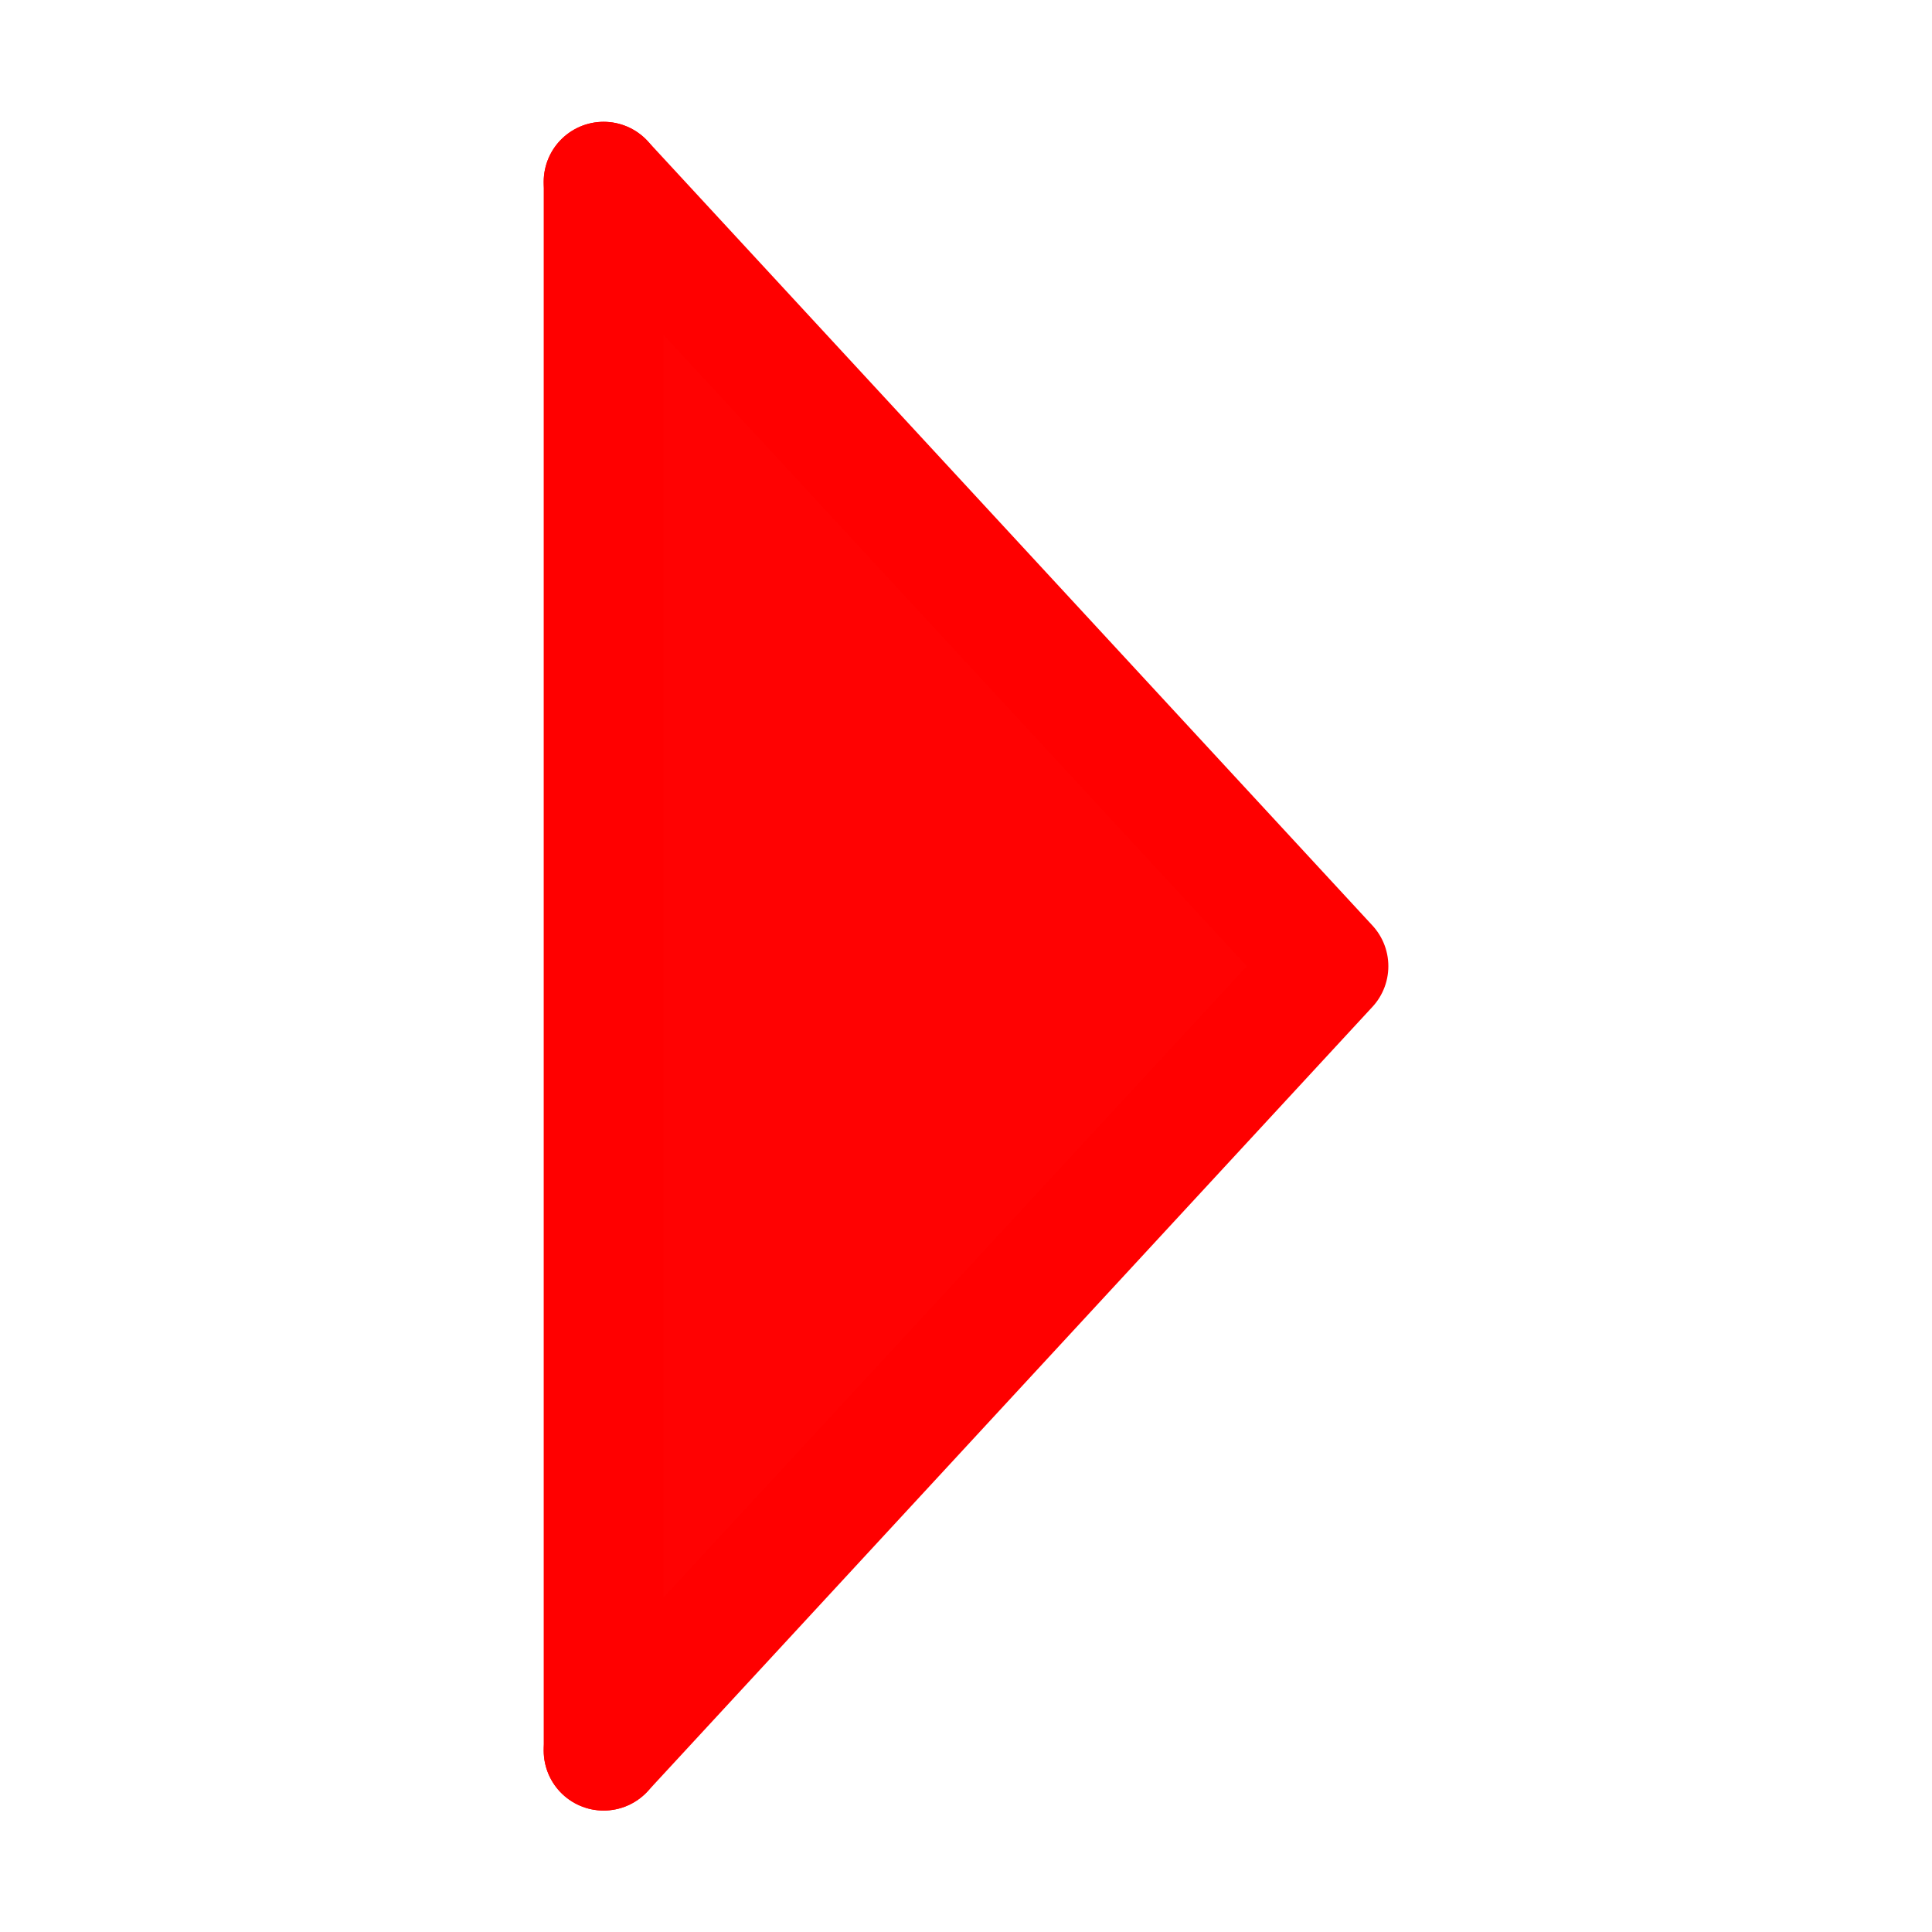
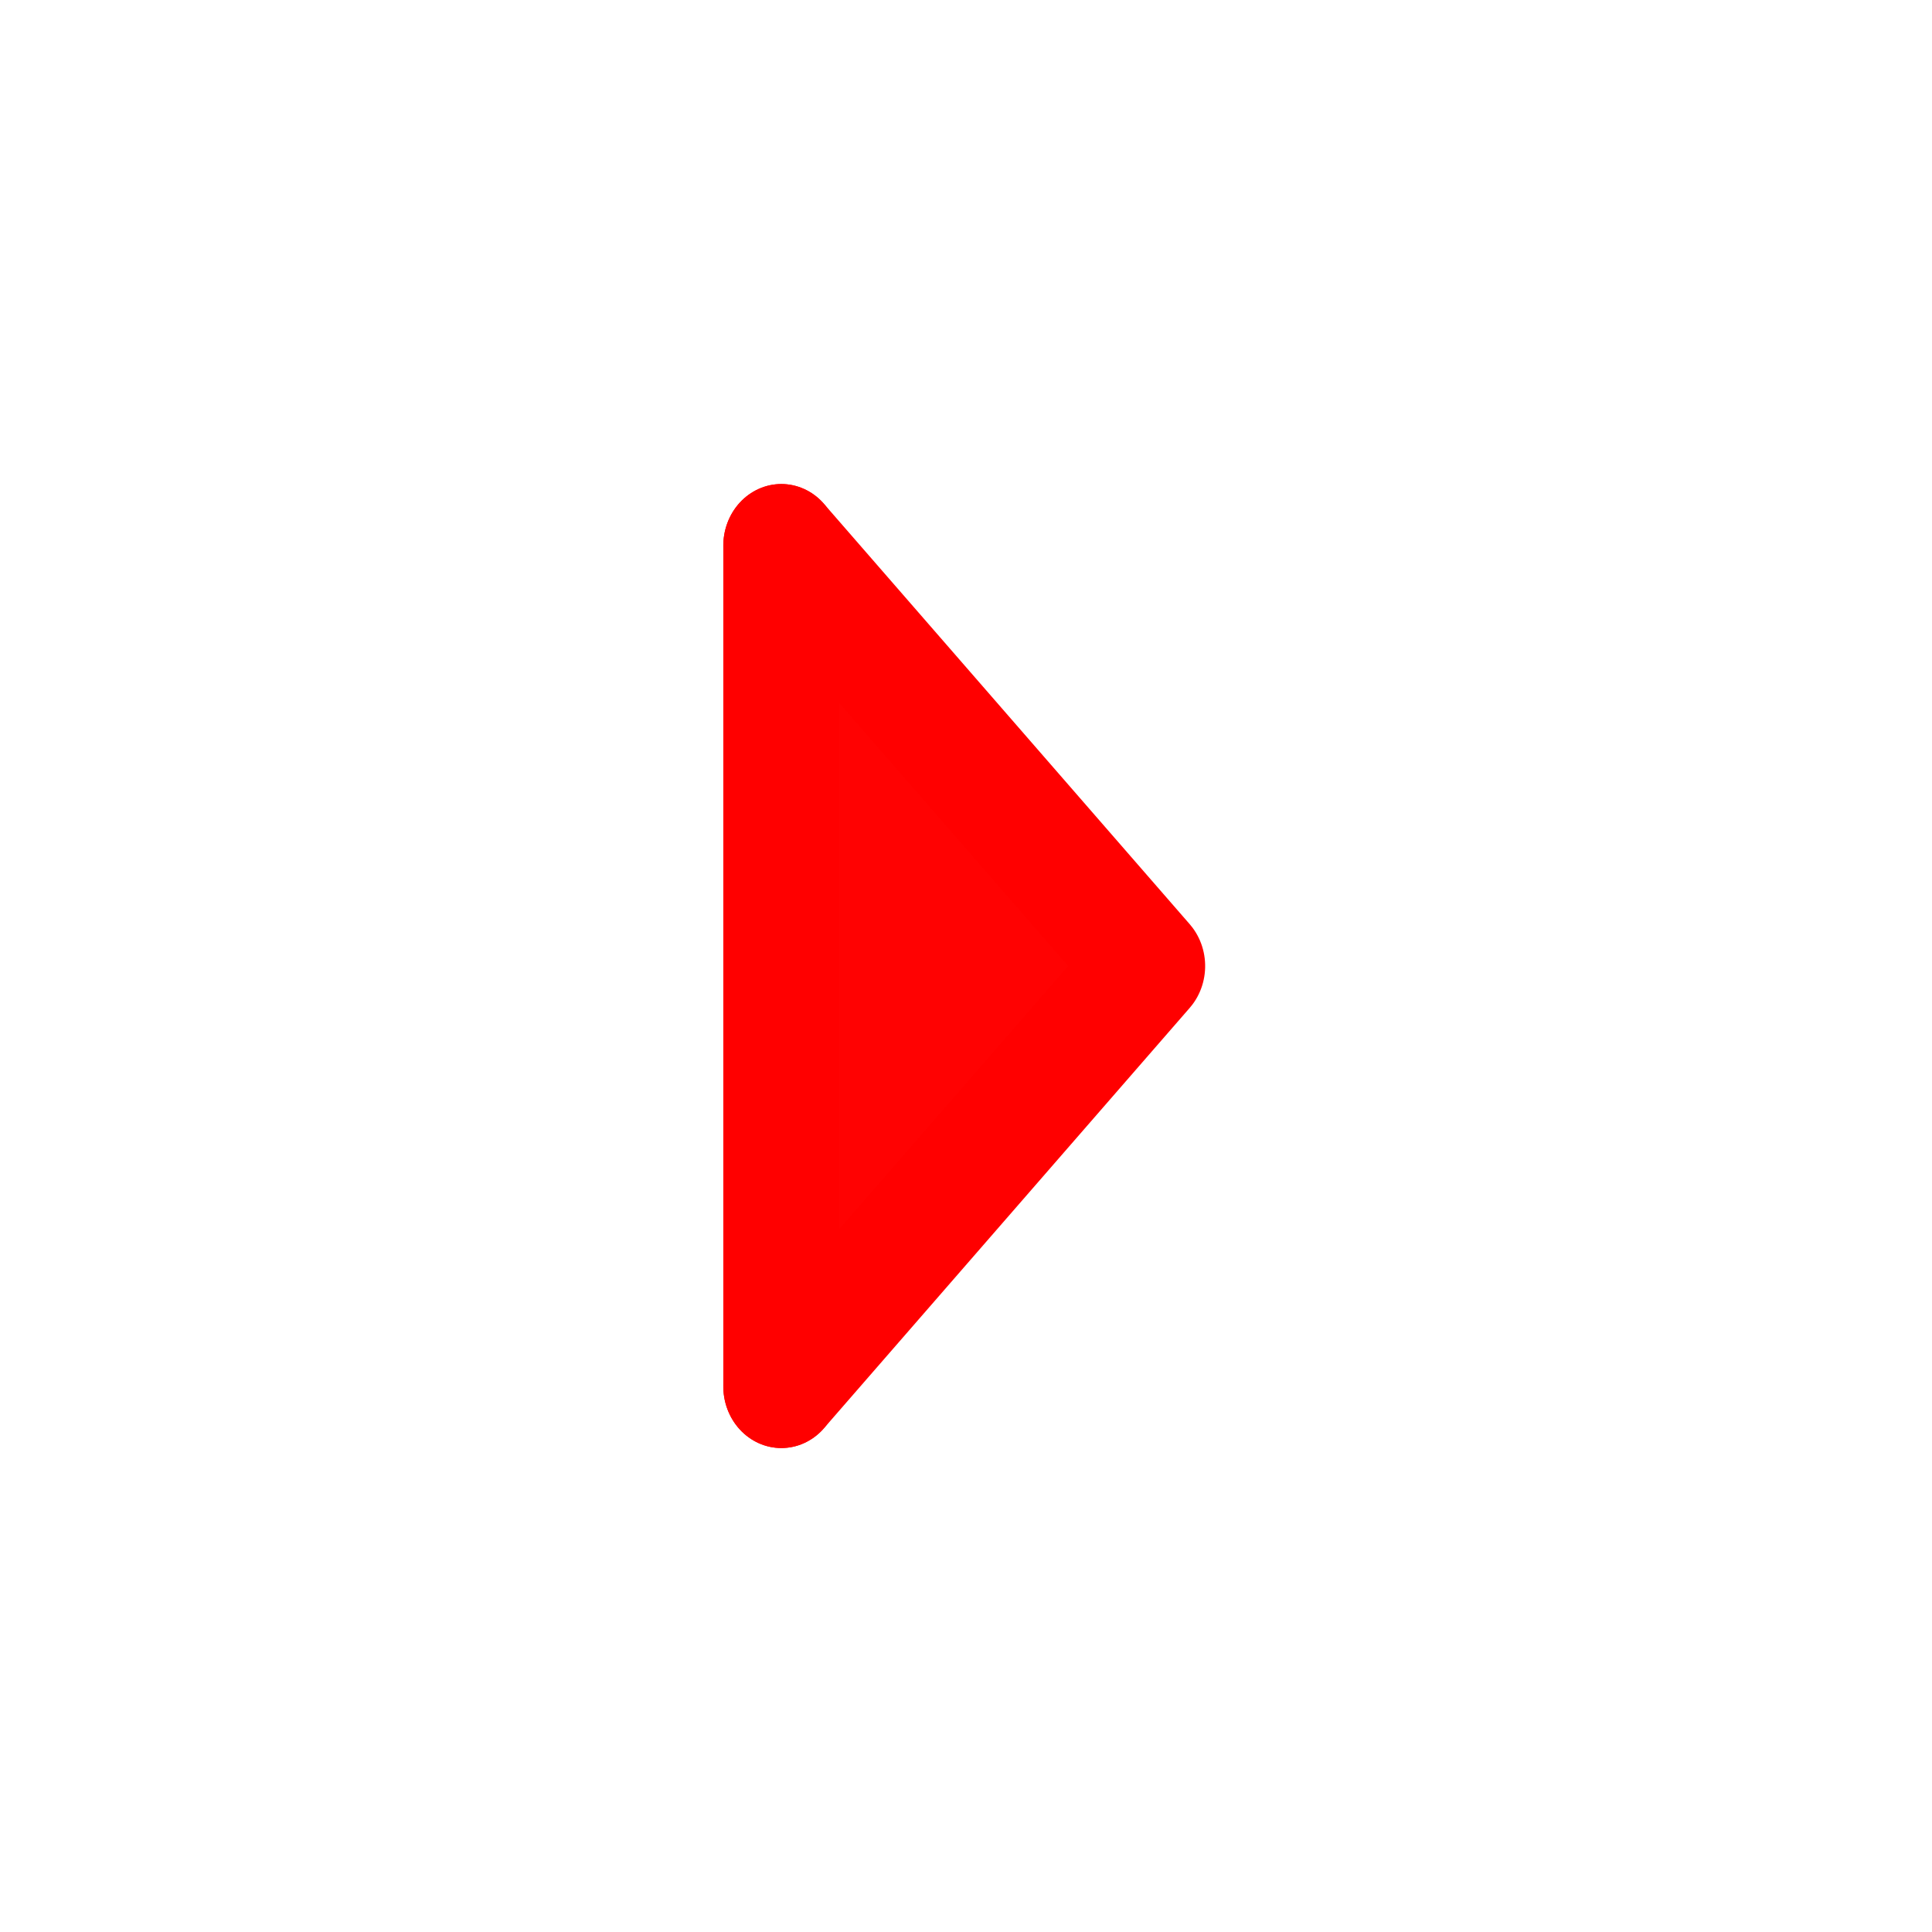
<svg xmlns="http://www.w3.org/2000/svg" width="32" height="32" viewBox="0 0 32 32" id="svg2" version="1.1">
  <defs id="defs4" />
  <g id="layer1" transform="translate(0,-1020.362)">
-     <g id="g828" transform="rotate(90,12.5,1032.865)">
-       <path id="path822" d="M 3.007,1035.367 16,1023.362 l 12.993,12.005" style="fill:#ff0000;fill-opacity:0.992;stroke:#ff0000;stroke-width:1.985;stroke-linecap:round;stroke-linejoin:round;stroke-miterlimit:4;stroke-dasharray:none;stroke-opacity:1" />
-       <path id="path824" d="M 28.993,1035.367 H 3.007" style="fill:#ff0000;fill-opacity:0.992;stroke:#ff0000;stroke-width:1.985;stroke-linecap:round;stroke-linejoin:round;stroke-miterlimit:4;stroke-dasharray:none;stroke-opacity:1" />
+     <g id="g828" transform="matrix(0,0.5359134,-0.5047017,0,535.4927,1027.788)" style="stroke-width:3.808;stroke-miterlimit:4;stroke-dasharray:none">
+       <path id="path822" d="M 3.007,1035.367 16,1023.362 l 12.993,12.005" style="fill:#ff0000;fill-opacity:0.992;stroke:#ff0000;stroke-width:3.808;stroke-linecap:round;stroke-linejoin:round;stroke-miterlimit:4;stroke-dasharray:none;stroke-opacity:1" />
+       <path id="path824" d="M 28.993,1035.367 H 3.007" style="fill:#ff0000;fill-opacity:0.992;stroke:#ff0000;stroke-width:3.808;stroke-linecap:round;stroke-linejoin:round;stroke-miterlimit:4;stroke-dasharray:none;stroke-opacity:1" />
    </g>
  </g>
</svg>
